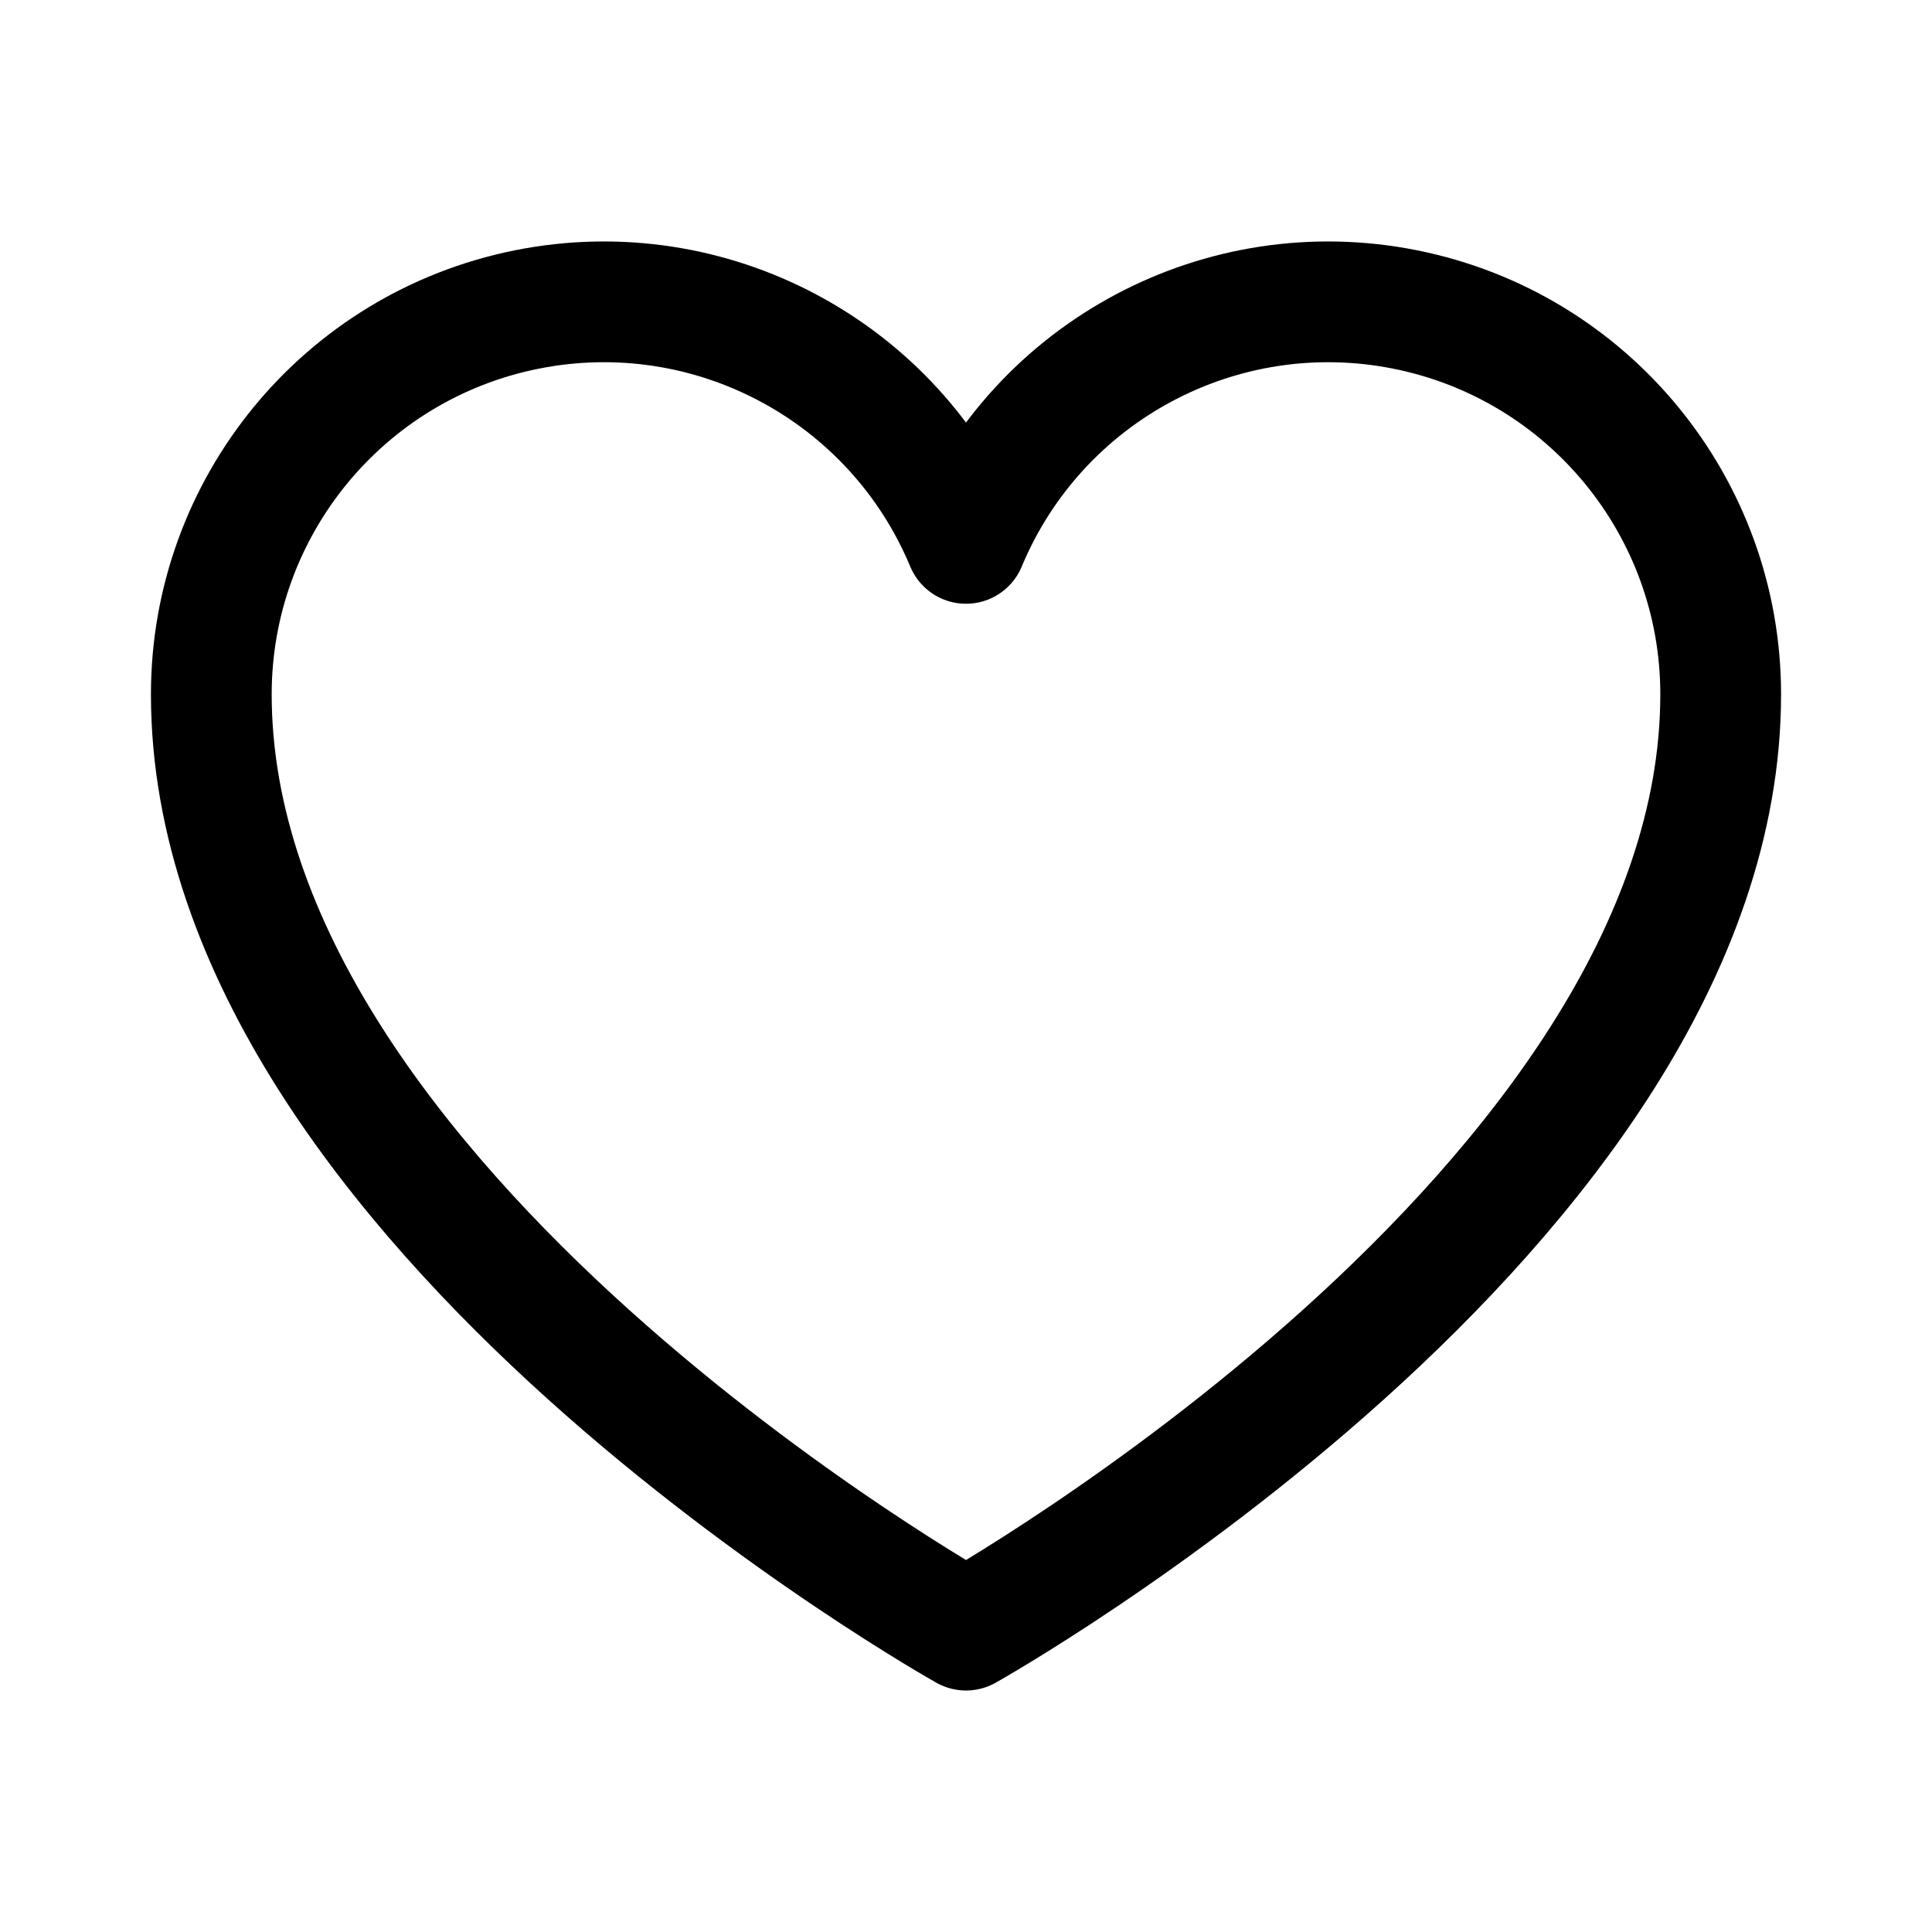
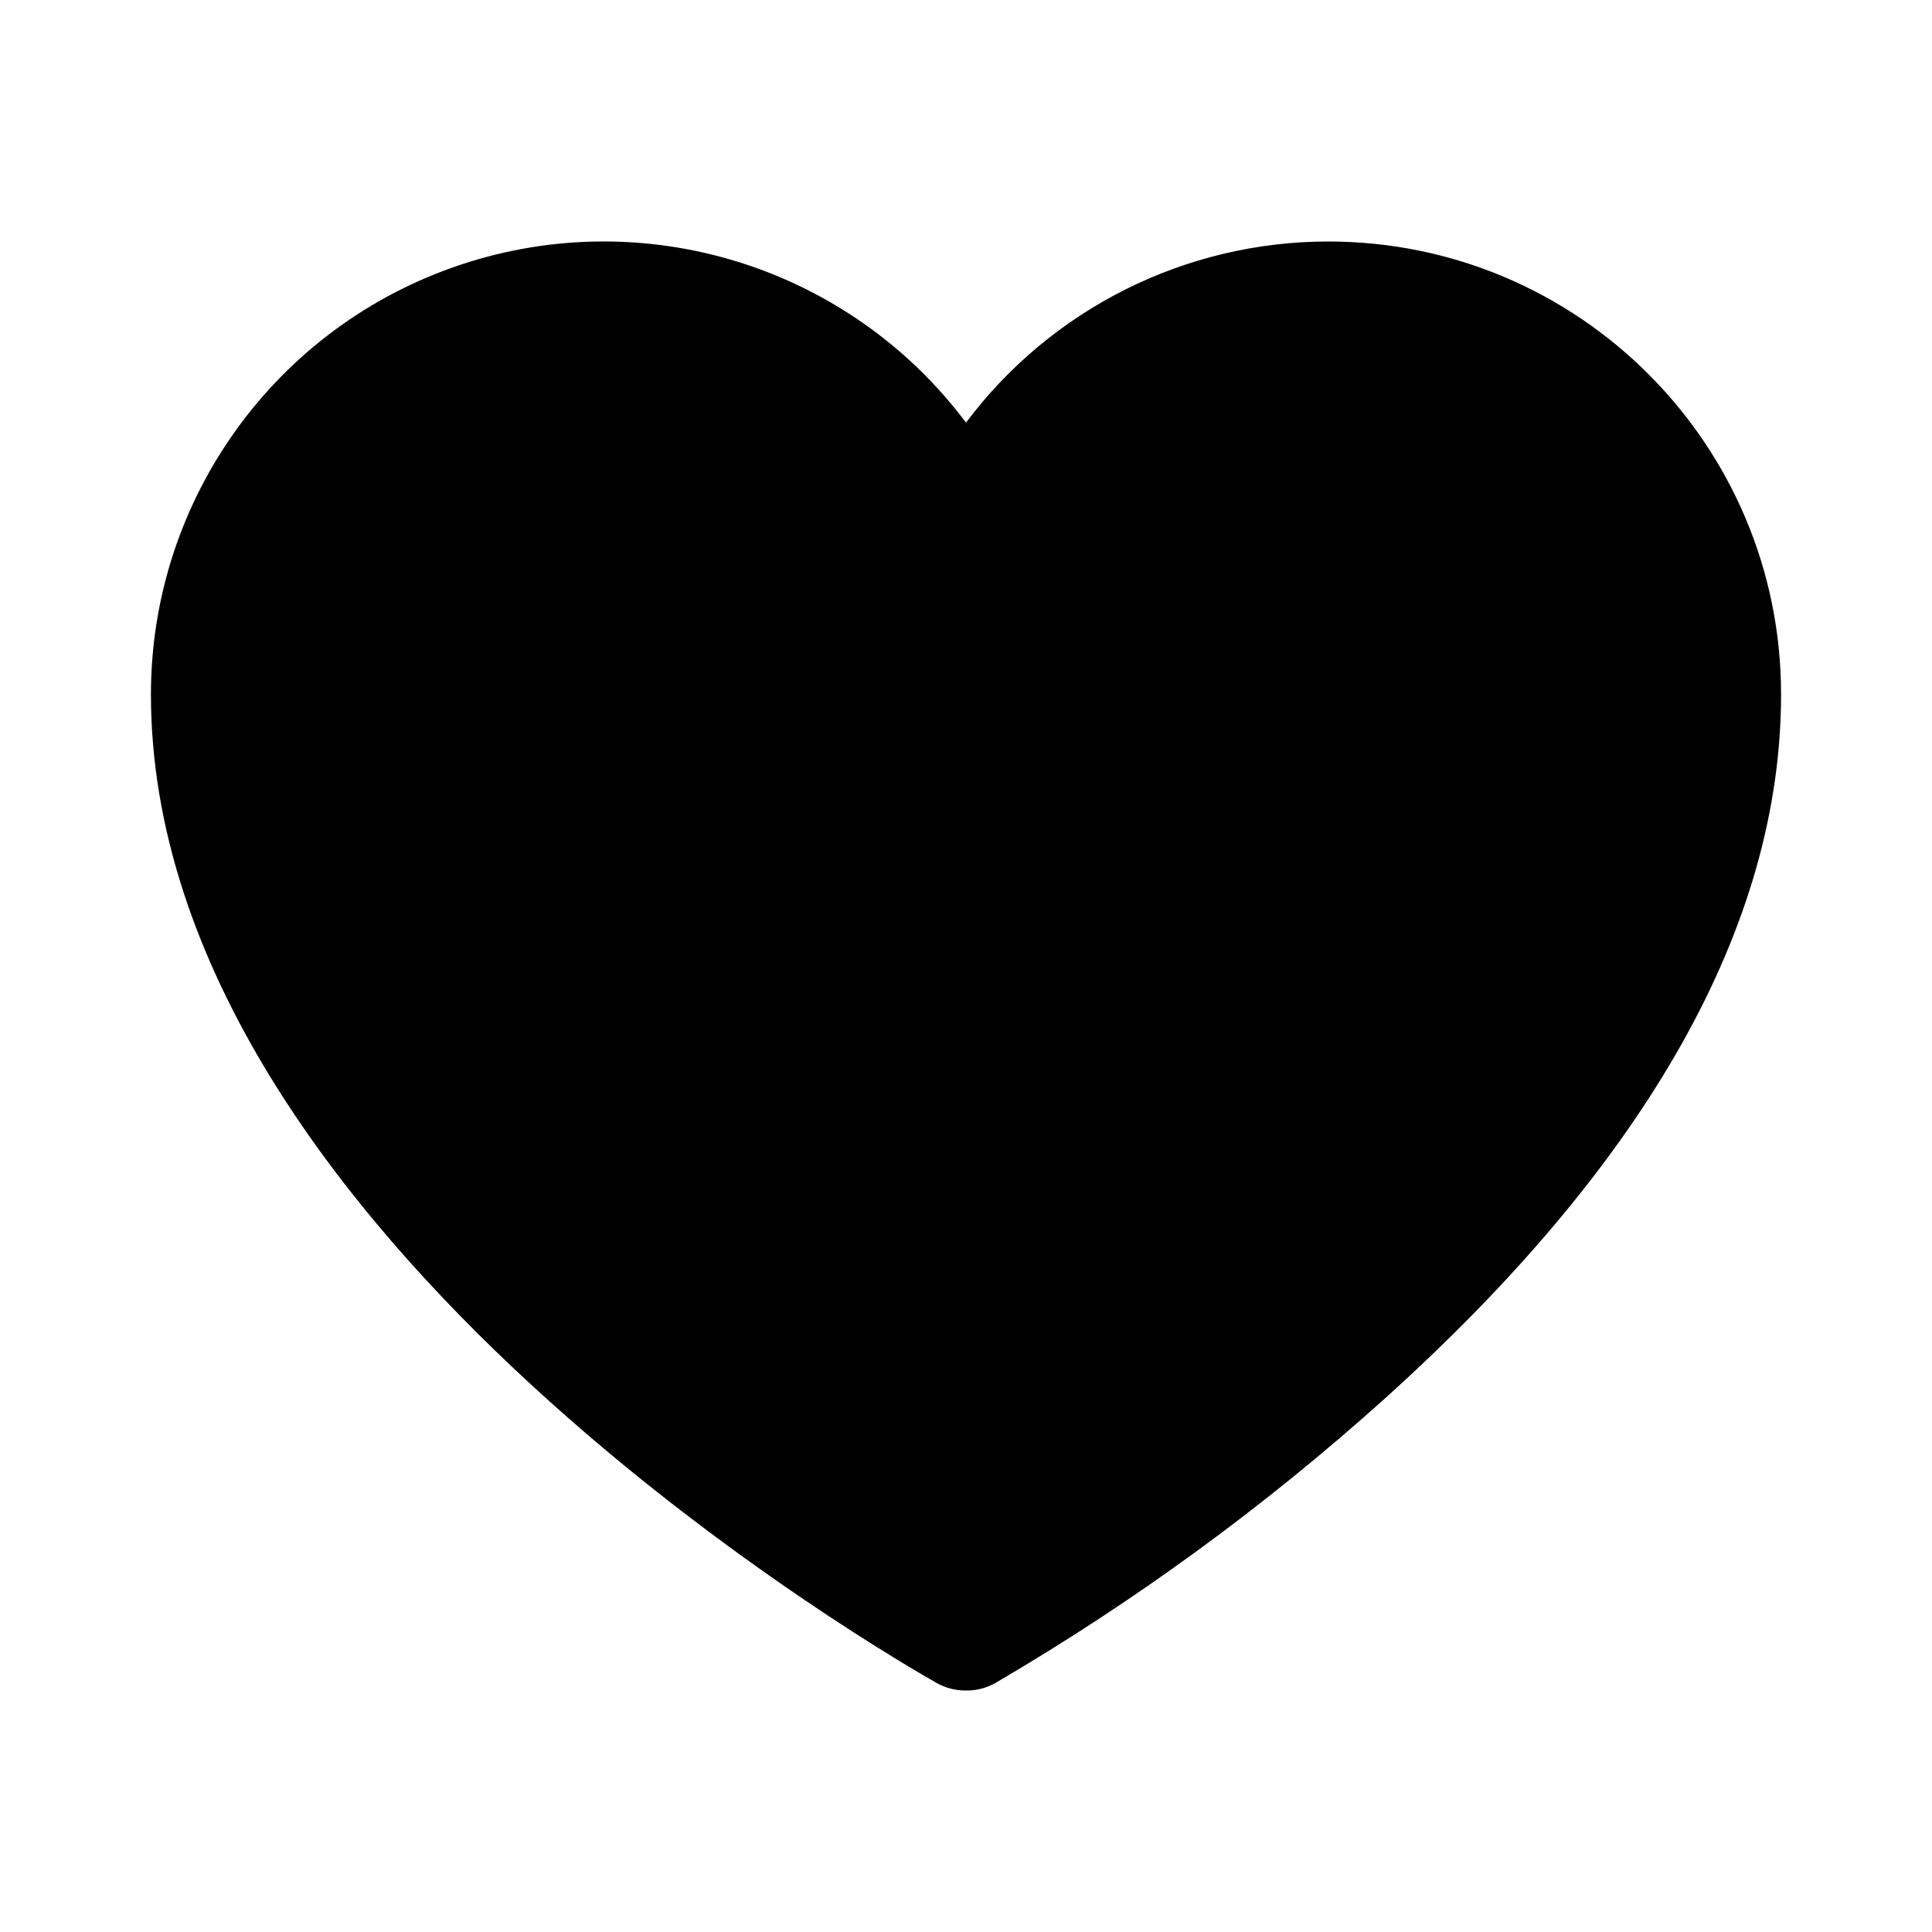
<svg xmlns="http://www.w3.org/2000/svg" width="192" height="192" fill="currentColor" viewBox="0 0 256 256">
  <rect width="256" height="256" fill="none" />
-   <path d="M128,216S28,160,28,92A52,52,0,0,1,128,72h0A52,52,0,0,1,228,92C228,160,128,216,128,216Z" fill="none" stroke="currentColor" stroke-linecap="round" stroke-linejoin="round" stroke-width="16" />
+   <path d="M176,32a60,60,0,0,0-48,24A60,60,0,0,0,20,92c0,71.9,99.9,128.6,104.1,131a7.8,7.8,0,0,0,3.9,1,7.6,7.6,0,0,0,3.9-1,314.3,314.3,0,0,0,51.5-37.6C218.3,154,236,122.6,236,92A60,60,0,0,0,176,32Z" />
</svg>
